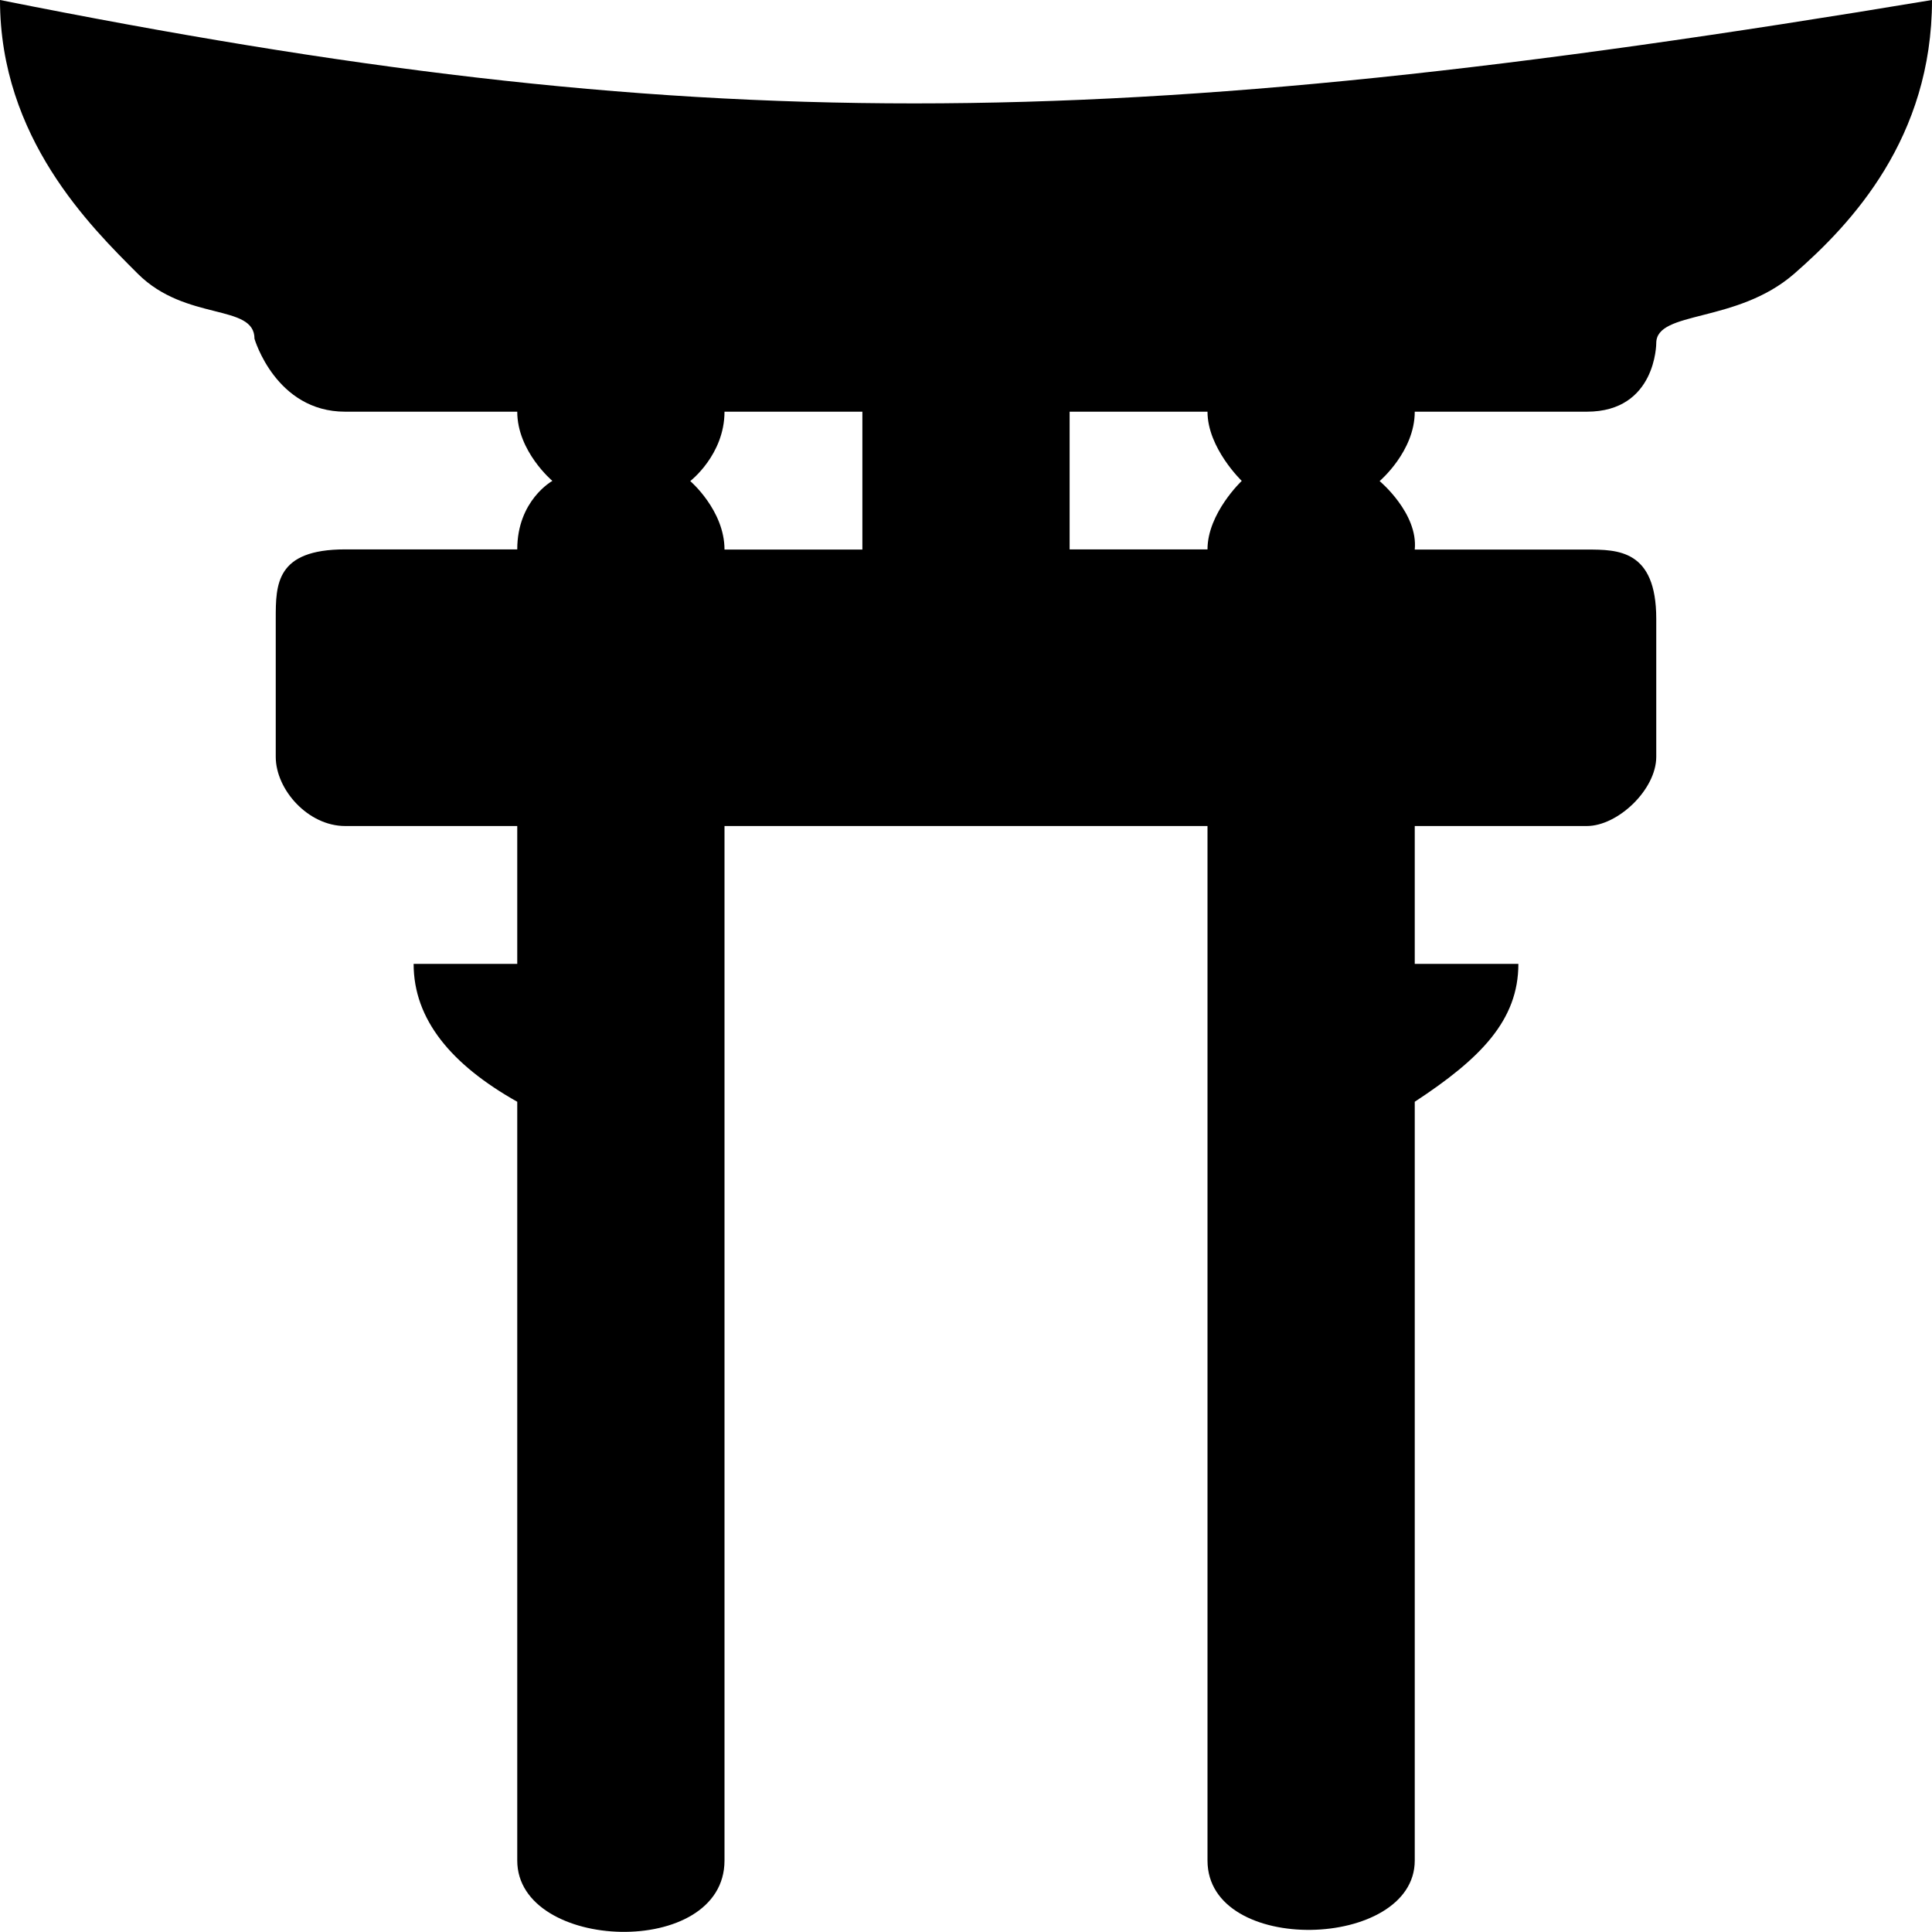
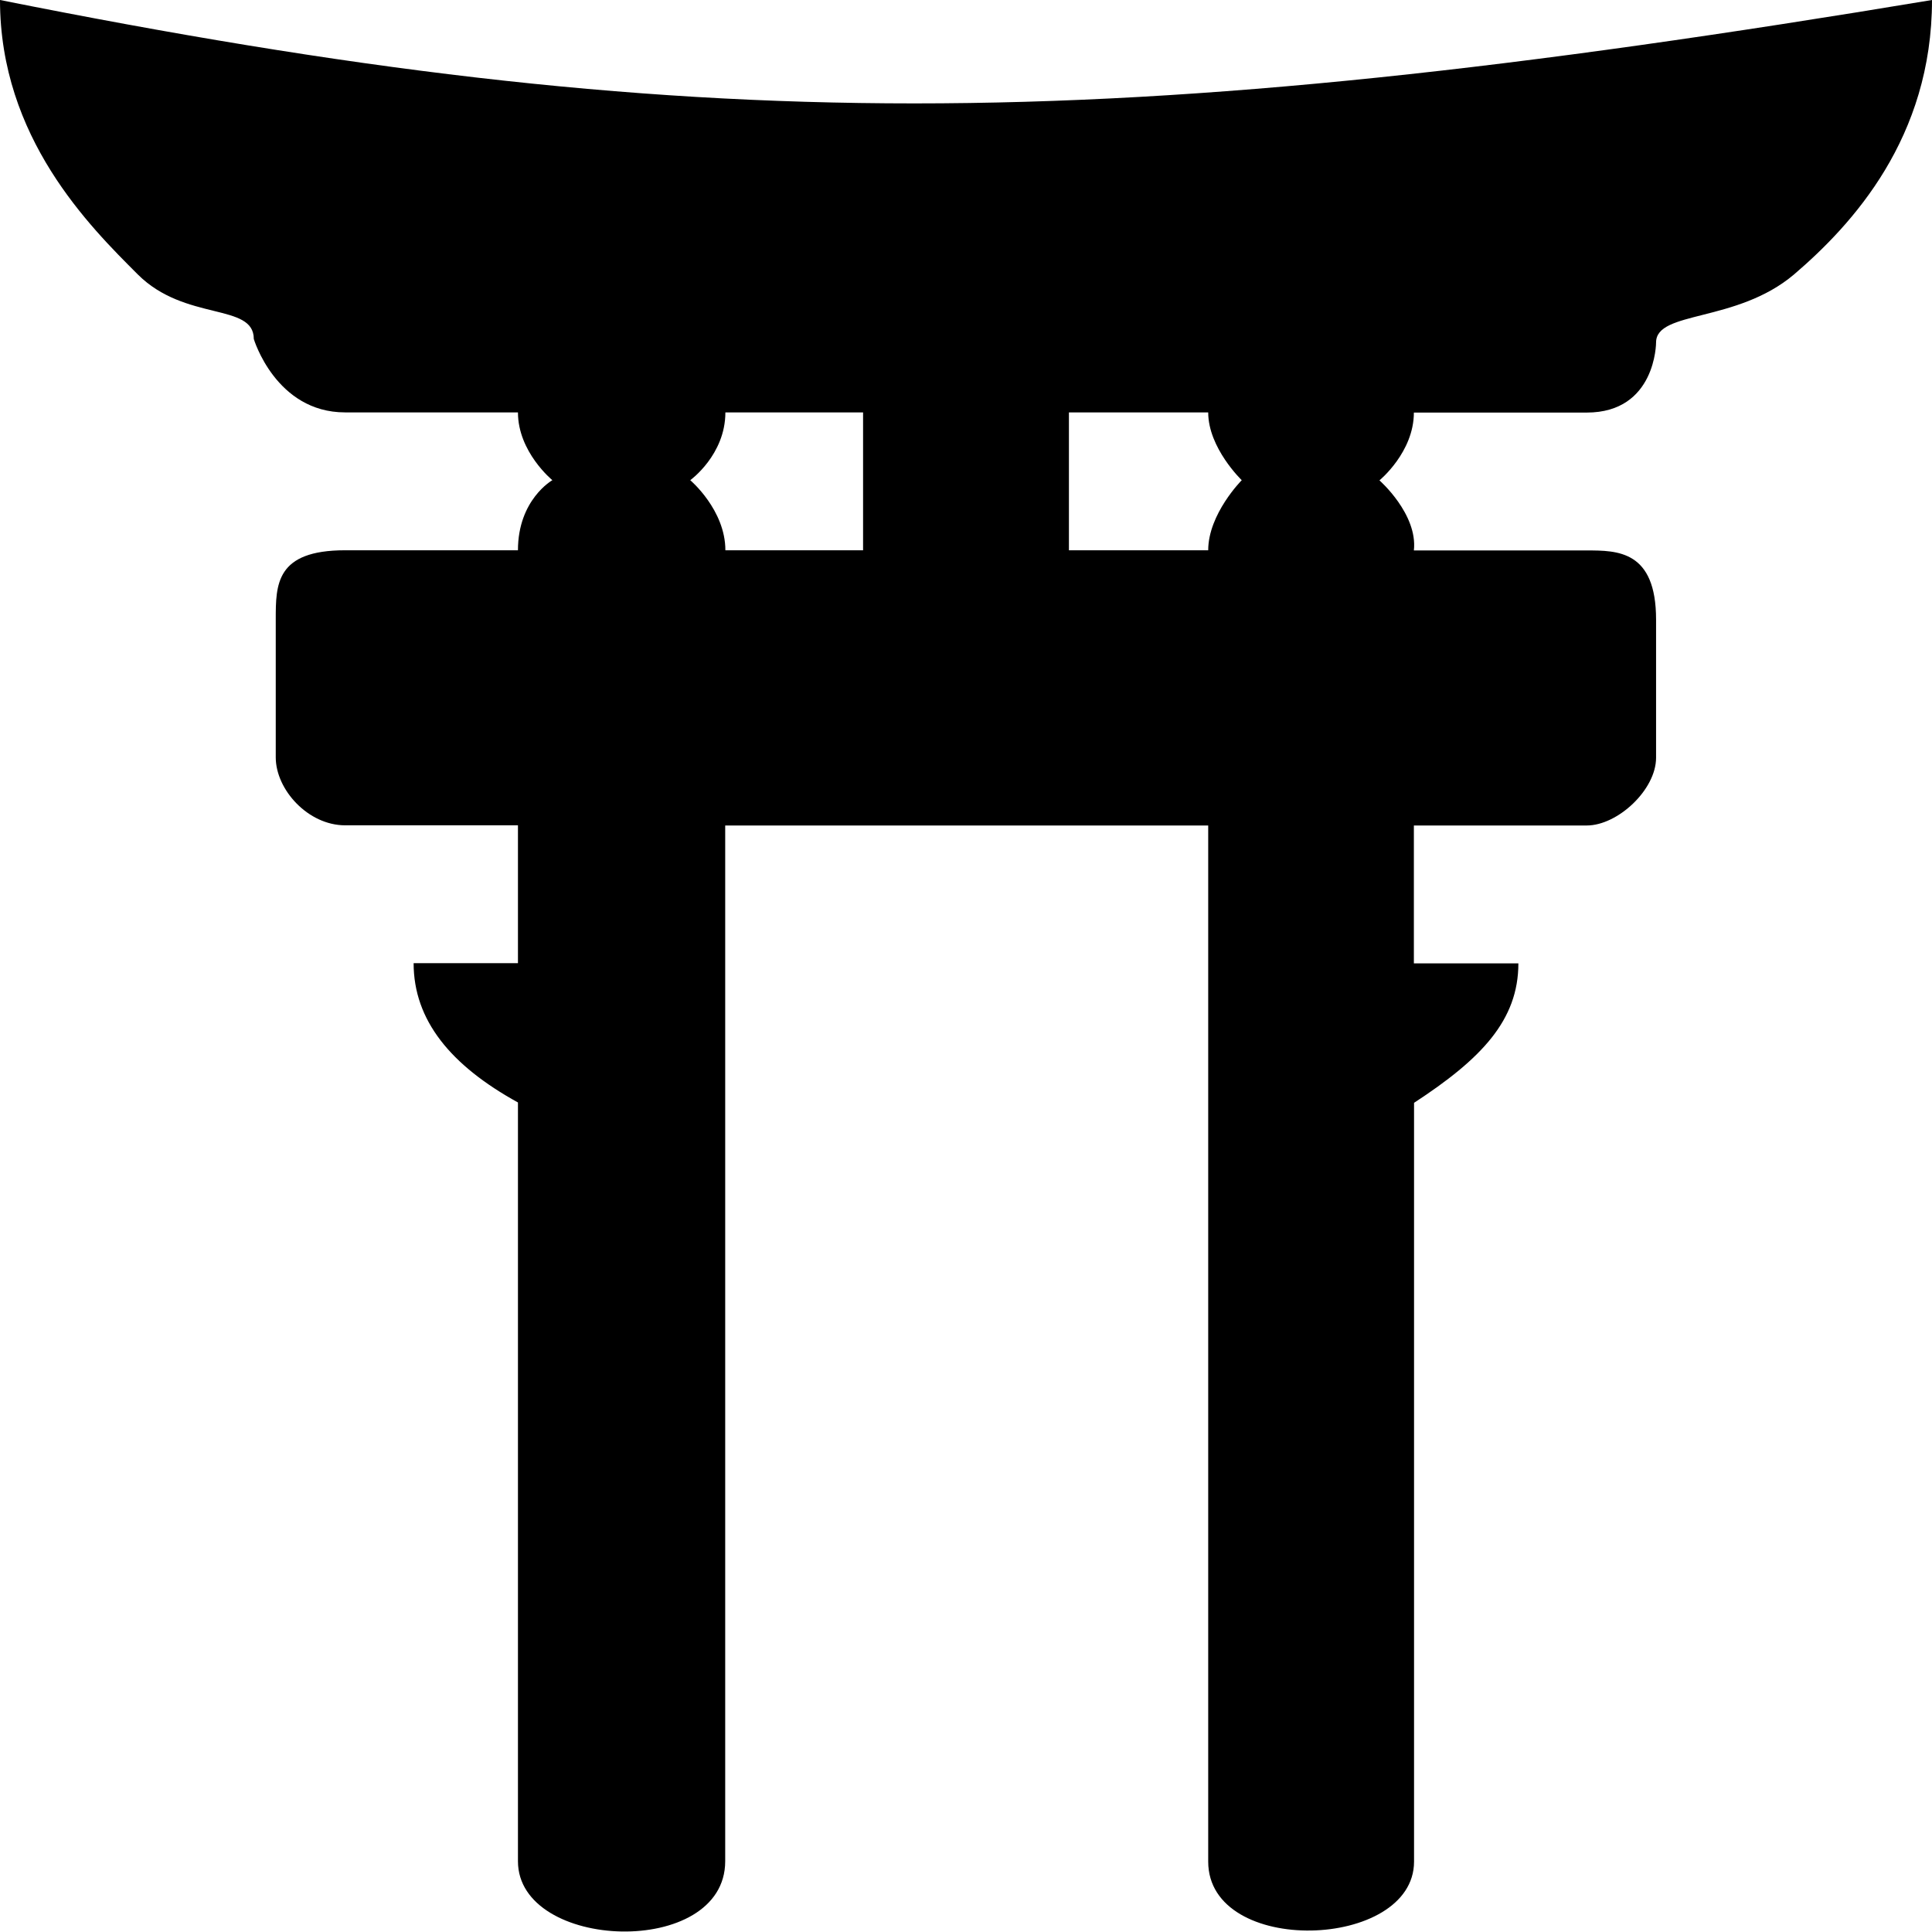
<svg xmlns="http://www.w3.org/2000/svg" width="11" height="11">
-   <path style="stroke:none;fill-rule:nonzero;fill:#000;fill-opacity:1" d="M0 0c0 .785.516 1.29.785 1.559.274.273.664.168.664.37 0 0 .121.415.516.415h.98c0 .226.2.394.2.394s-.2.11-.2.39h-.98c-.395 0-.395.2-.395.395v.786c0 .187.184.394.395.394h.98v.785h-.59c0 .317.215.574.59.785v4.32c0 .52 1.18.563 1.18 0v-5.89h2.75v5.89c0 .544 1.18.509 1.18 0v-4.32c.375-.246.59-.464.59-.785h-.59v-.785h.98c.176 0 .395-.207.395-.394v-.786c0-.394-.22-.394-.395-.394h-.98c.02-.207-.2-.39-.2-.39s.2-.169.2-.395h.98c.395 0 .395-.39.395-.39 0-.188.457-.11.785-.395C10.543 1.273 11 .785 11 0 6.285.785 3.93.785 0 0zm4.125 2.344h.785v.785h-.785c0-.223-.195-.39-.195-.39s.195-.15.195-.395zm1.965 0h.785c0 .207.195.394.195.394s-.195.184-.195.39H6.09zm0 0" />
+   <path style="stroke:none;fill-rule:nonzero;fill:#000;fill-opacity:1" d="M0 0c0 .785.512 1.29.785 1.563.27.269.66.16.66.367 0 0 .125.418.52.418h.984c0 .226.196.386.196.386s-.196.11-.196.399h-.984c-.395 0-.395.195-.395.394v.785c0 .184.184.387.395.387h.984v.785h-.594c0 .325.211.582.594.793v4.32c0 .512 1.18.555 1.18 0V4.7h2.75v5.899c0 .543 1.172.504 1.172 0v-4.32c.383-.25.594-.47.594-.794H8.05V4.7h.984c.176 0 .395-.203.395-.386v-.786c0-.394-.22-.394-.395-.394h-.984c.023-.207-.196-.399-.196-.399s.196-.16.196-.386h.984c.395 0 .395-.399.395-.399 0-.183.457-.11.785-.387C10.547 1.278 11 .785 11 0 6.285.785 3.93.785 0 0zm4.129 2.348h.785v.785H4.13c0-.23-.2-.399-.2-.399s.2-.144.2-.386zm1.957 0h.793c0 .203.191.386.191.386s-.191.192-.191.399h-.793zm0 0" />
</svg>
